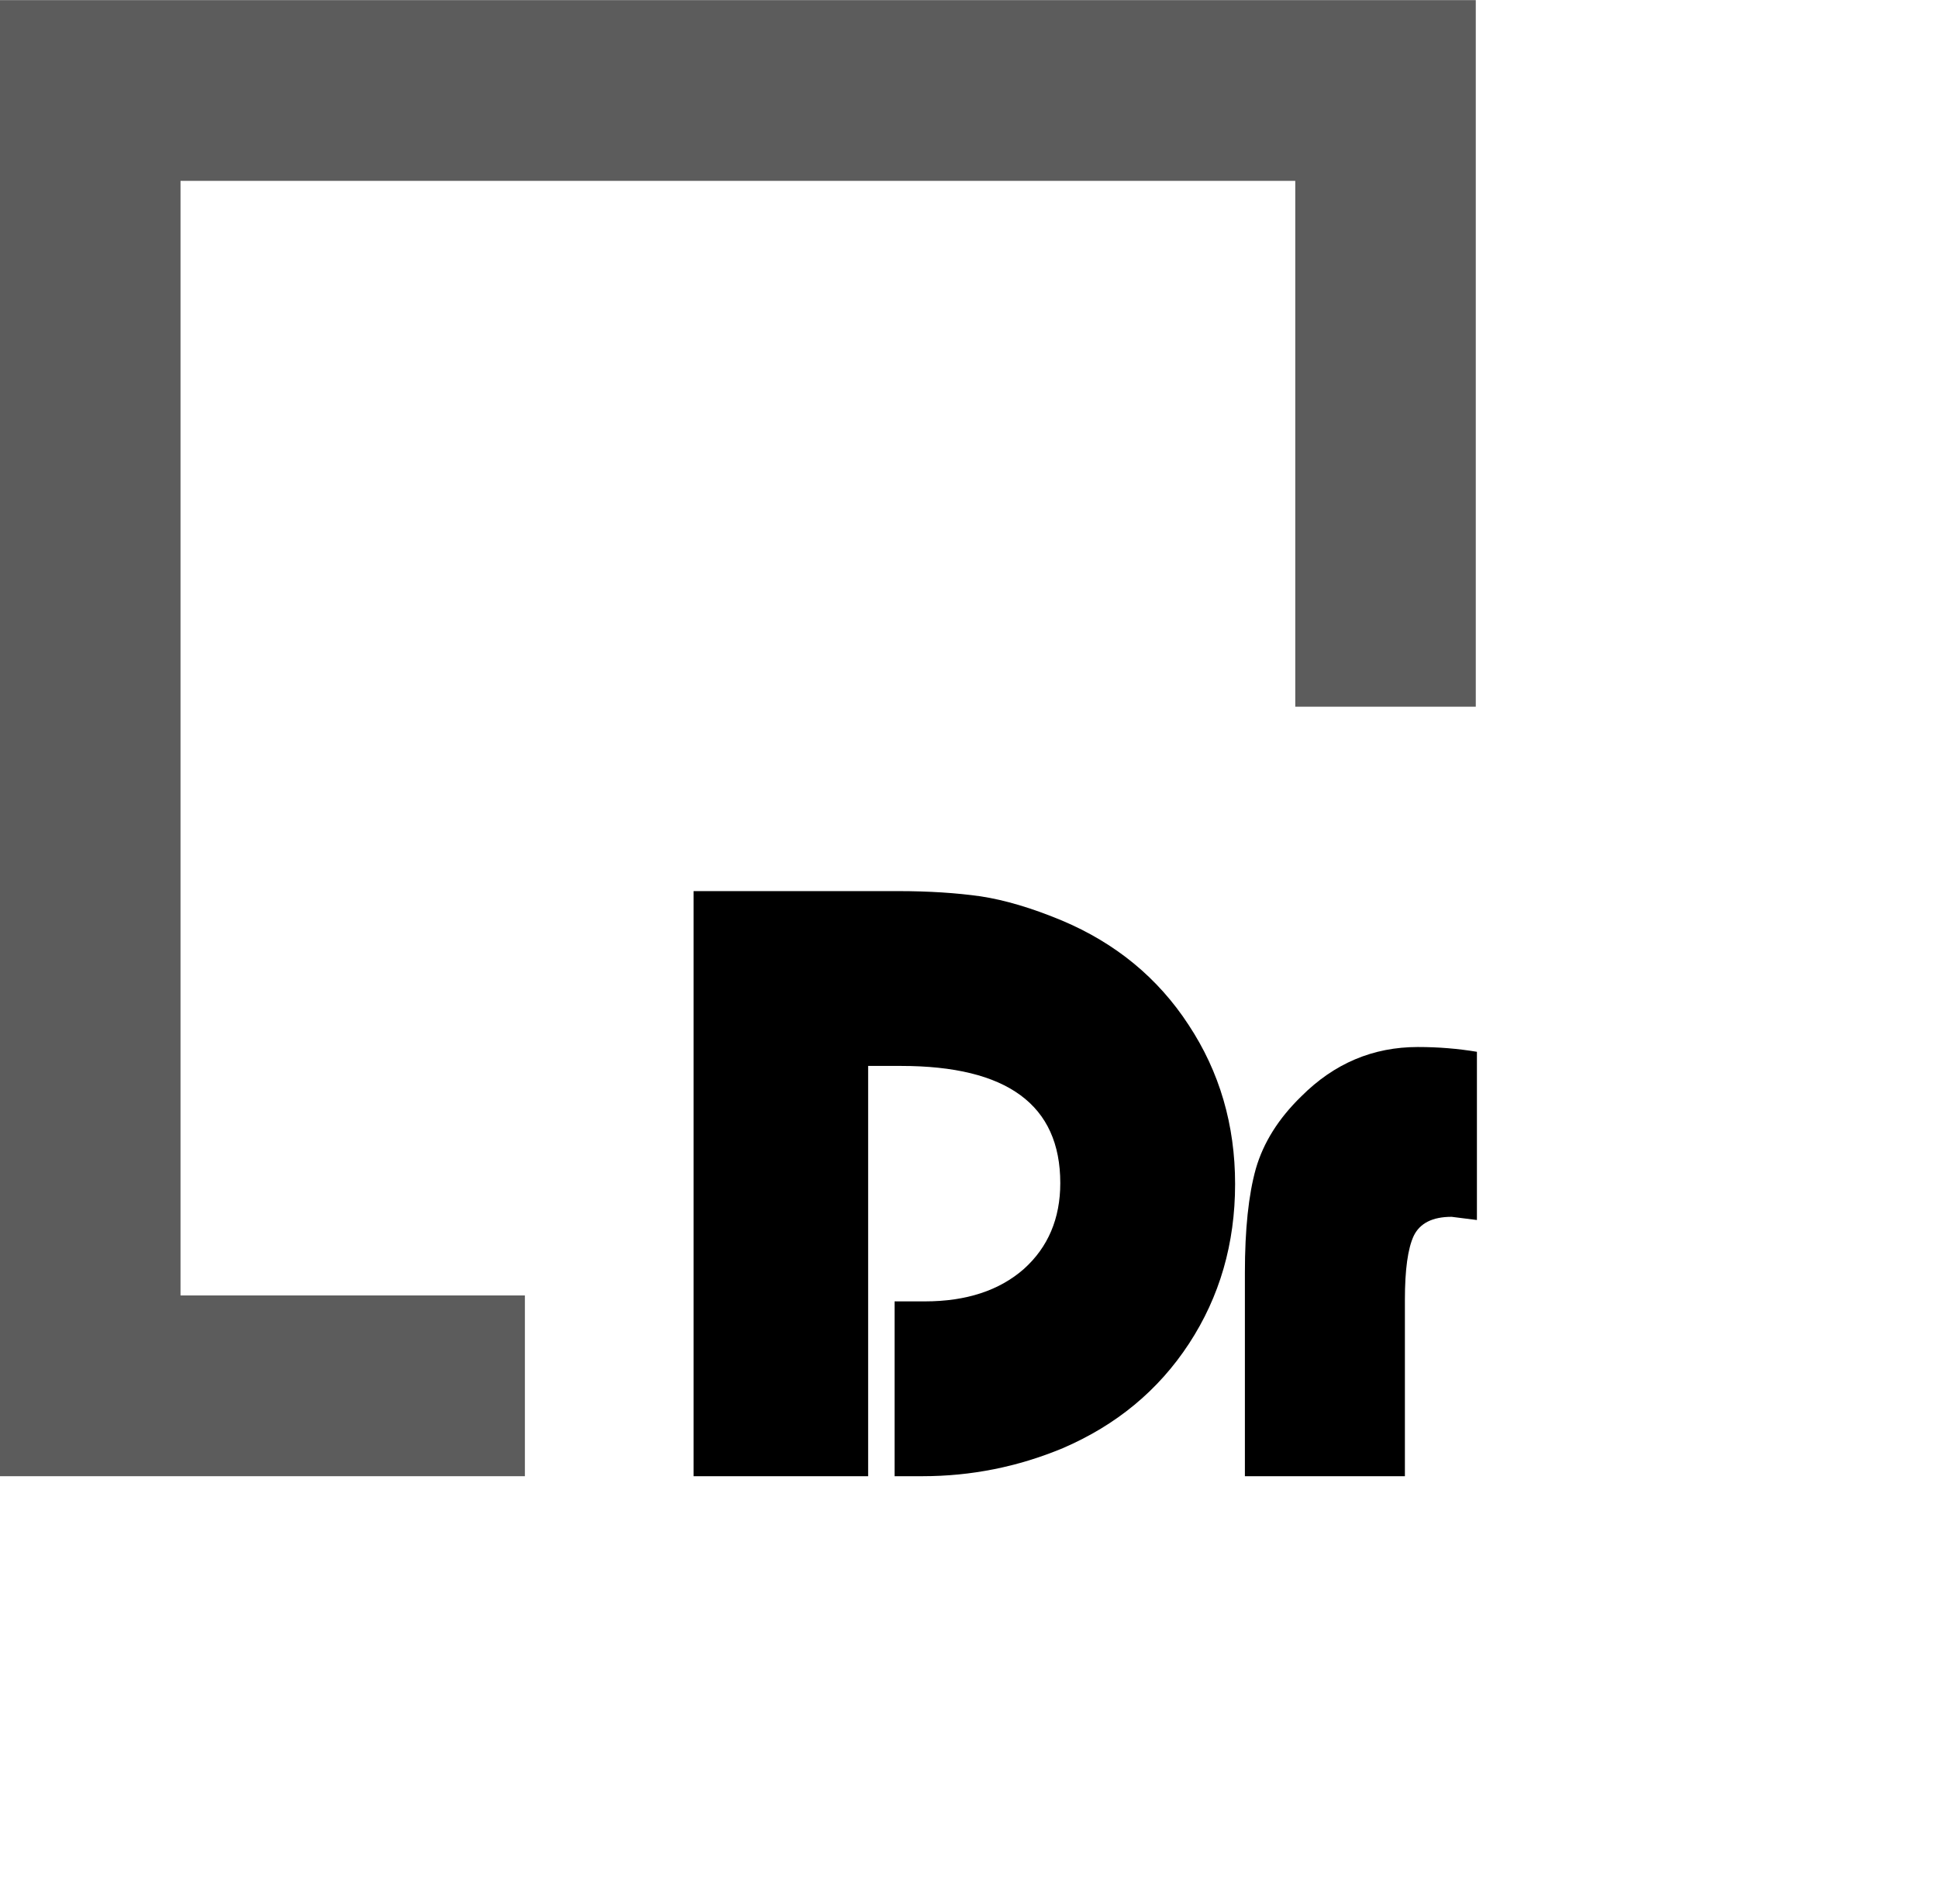
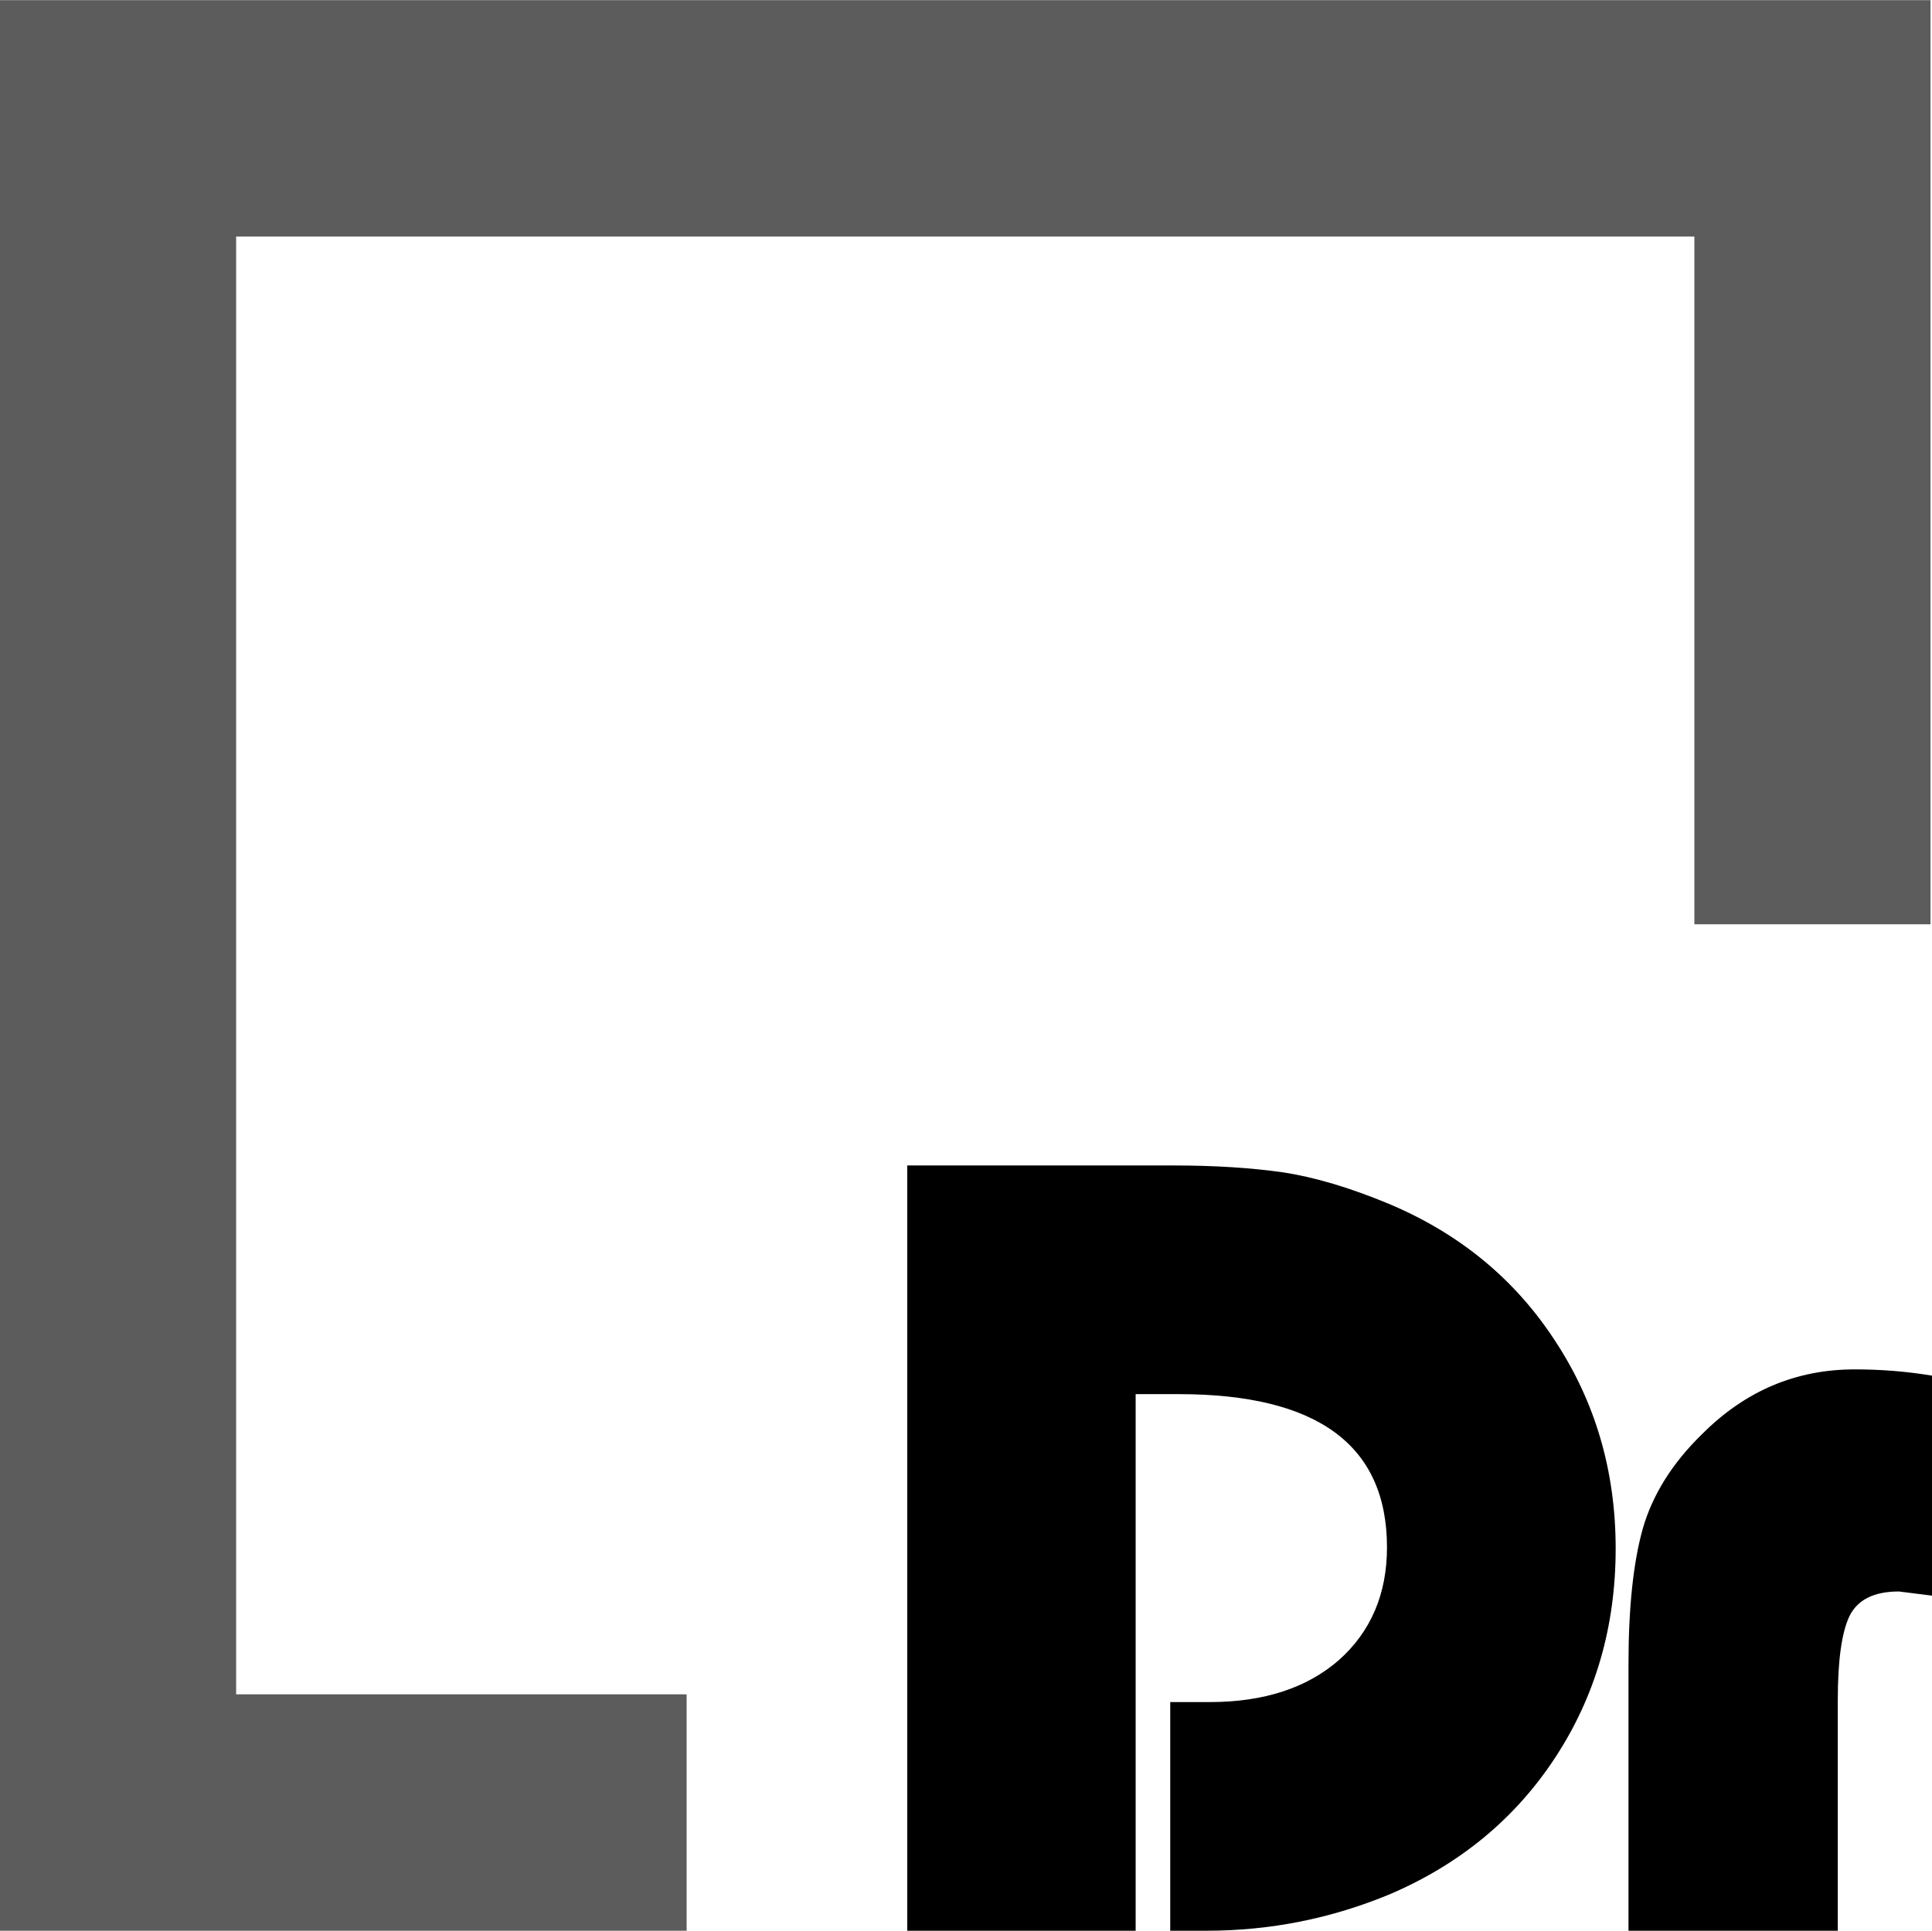
- <svg xmlns="http://www.w3.org/2000/svg" viewBox="0 0 85.03 83.50" role="img" aria-label="두기한의원">
+ <svg xmlns="http://www.w3.org/2000/svg" viewBox="0 0 64.80 64.76" role="img" aria-label="두기한의원">
  <g transform="translate(-507.47 -208.88) matrix(1 0 0 -1 0 595.275)">
    <path fill="rgb(92,92,92)" d="M515.39 329.56L564.3 329.56L564.3 378.46L515.39 378.46ZM572.22 321.63L507.47 321.63L507.47 386.39L572.22 386.39ZZ" />
    <path fill="rgb(255,255,255)" d="M592.5 302.89L530.5 302.89L530.5 355.39L592.5 355.39ZZ" />
    <path fill="rgb(0,0,0)" d="M561.66 334.45C561.66 331.83 560.98 329.5 559.64 327.45C558.3 325.4 556.45 323.87 554.1 322.86C552.13 322.04 550.08 321.63 547.94 321.63L546.72 321.63L546.72 329.3L548.05 329.3C549.87 329.3 551.32 329.78 552.39 330.72C553.45 331.67 553.99 332.93 553.99 334.49C553.99 337.92 551.66 339.63 547 339.63L545.56 339.63L545.56 321.63L537.9 321.63L537.9 347.3L546.86 347.3C548.23 347.3 549.44 347.22 550.5 347.07C551.55 346.91 552.74 346.56 554.06 346.01C556.41 345.02 558.27 343.5 559.62 341.43C560.98 339.37 561.66 337.04 561.66 334.45Z" />
    <path fill="rgb(0,0,0)" d="M572.27 332.87L571.16 333.01C570.32 333.01 569.77 332.73 569.5 332.18C569.24 331.63 569.11 330.69 569.11 329.37L569.11 321.63L562.09 321.63L562.09 330.56C562.09 332.46 562.25 333.98 562.57 335.12C562.9 336.26 563.56 337.32 564.57 338.3C566.01 339.74 567.71 340.46 569.68 340.46C570.57 340.46 571.43 340.39 572.27 340.25ZZ" />
  </g>
</svg>
